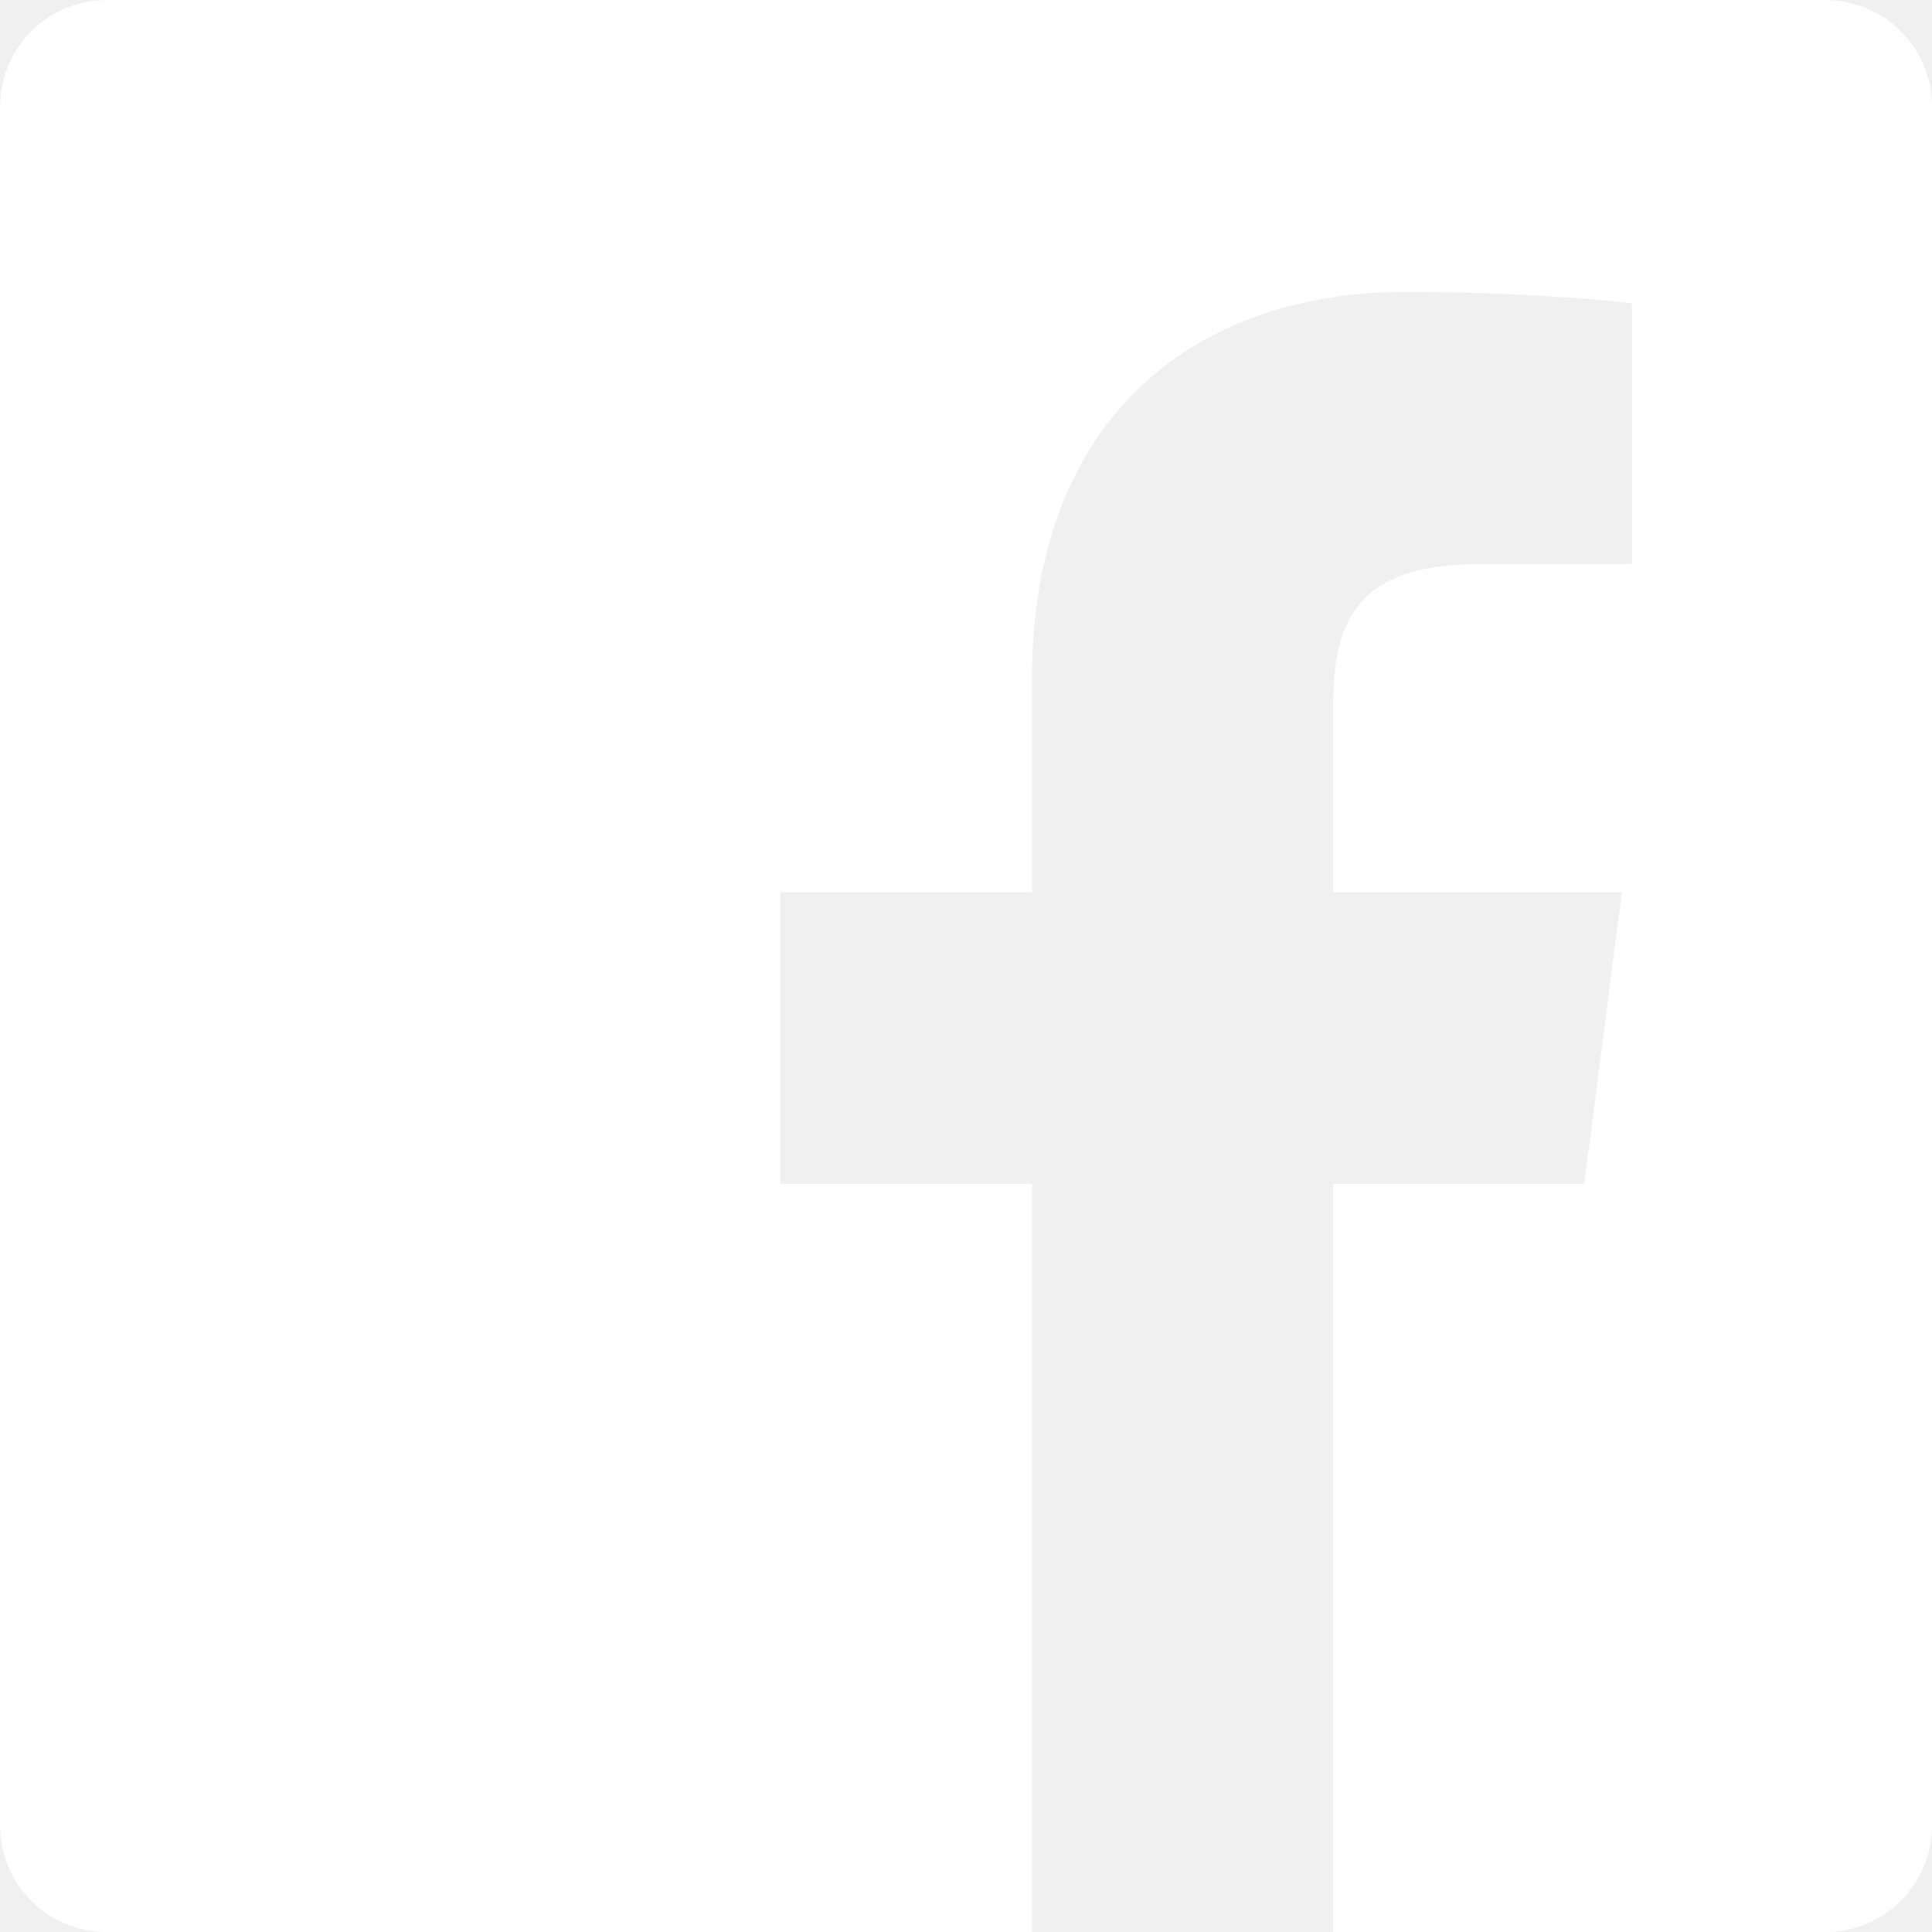
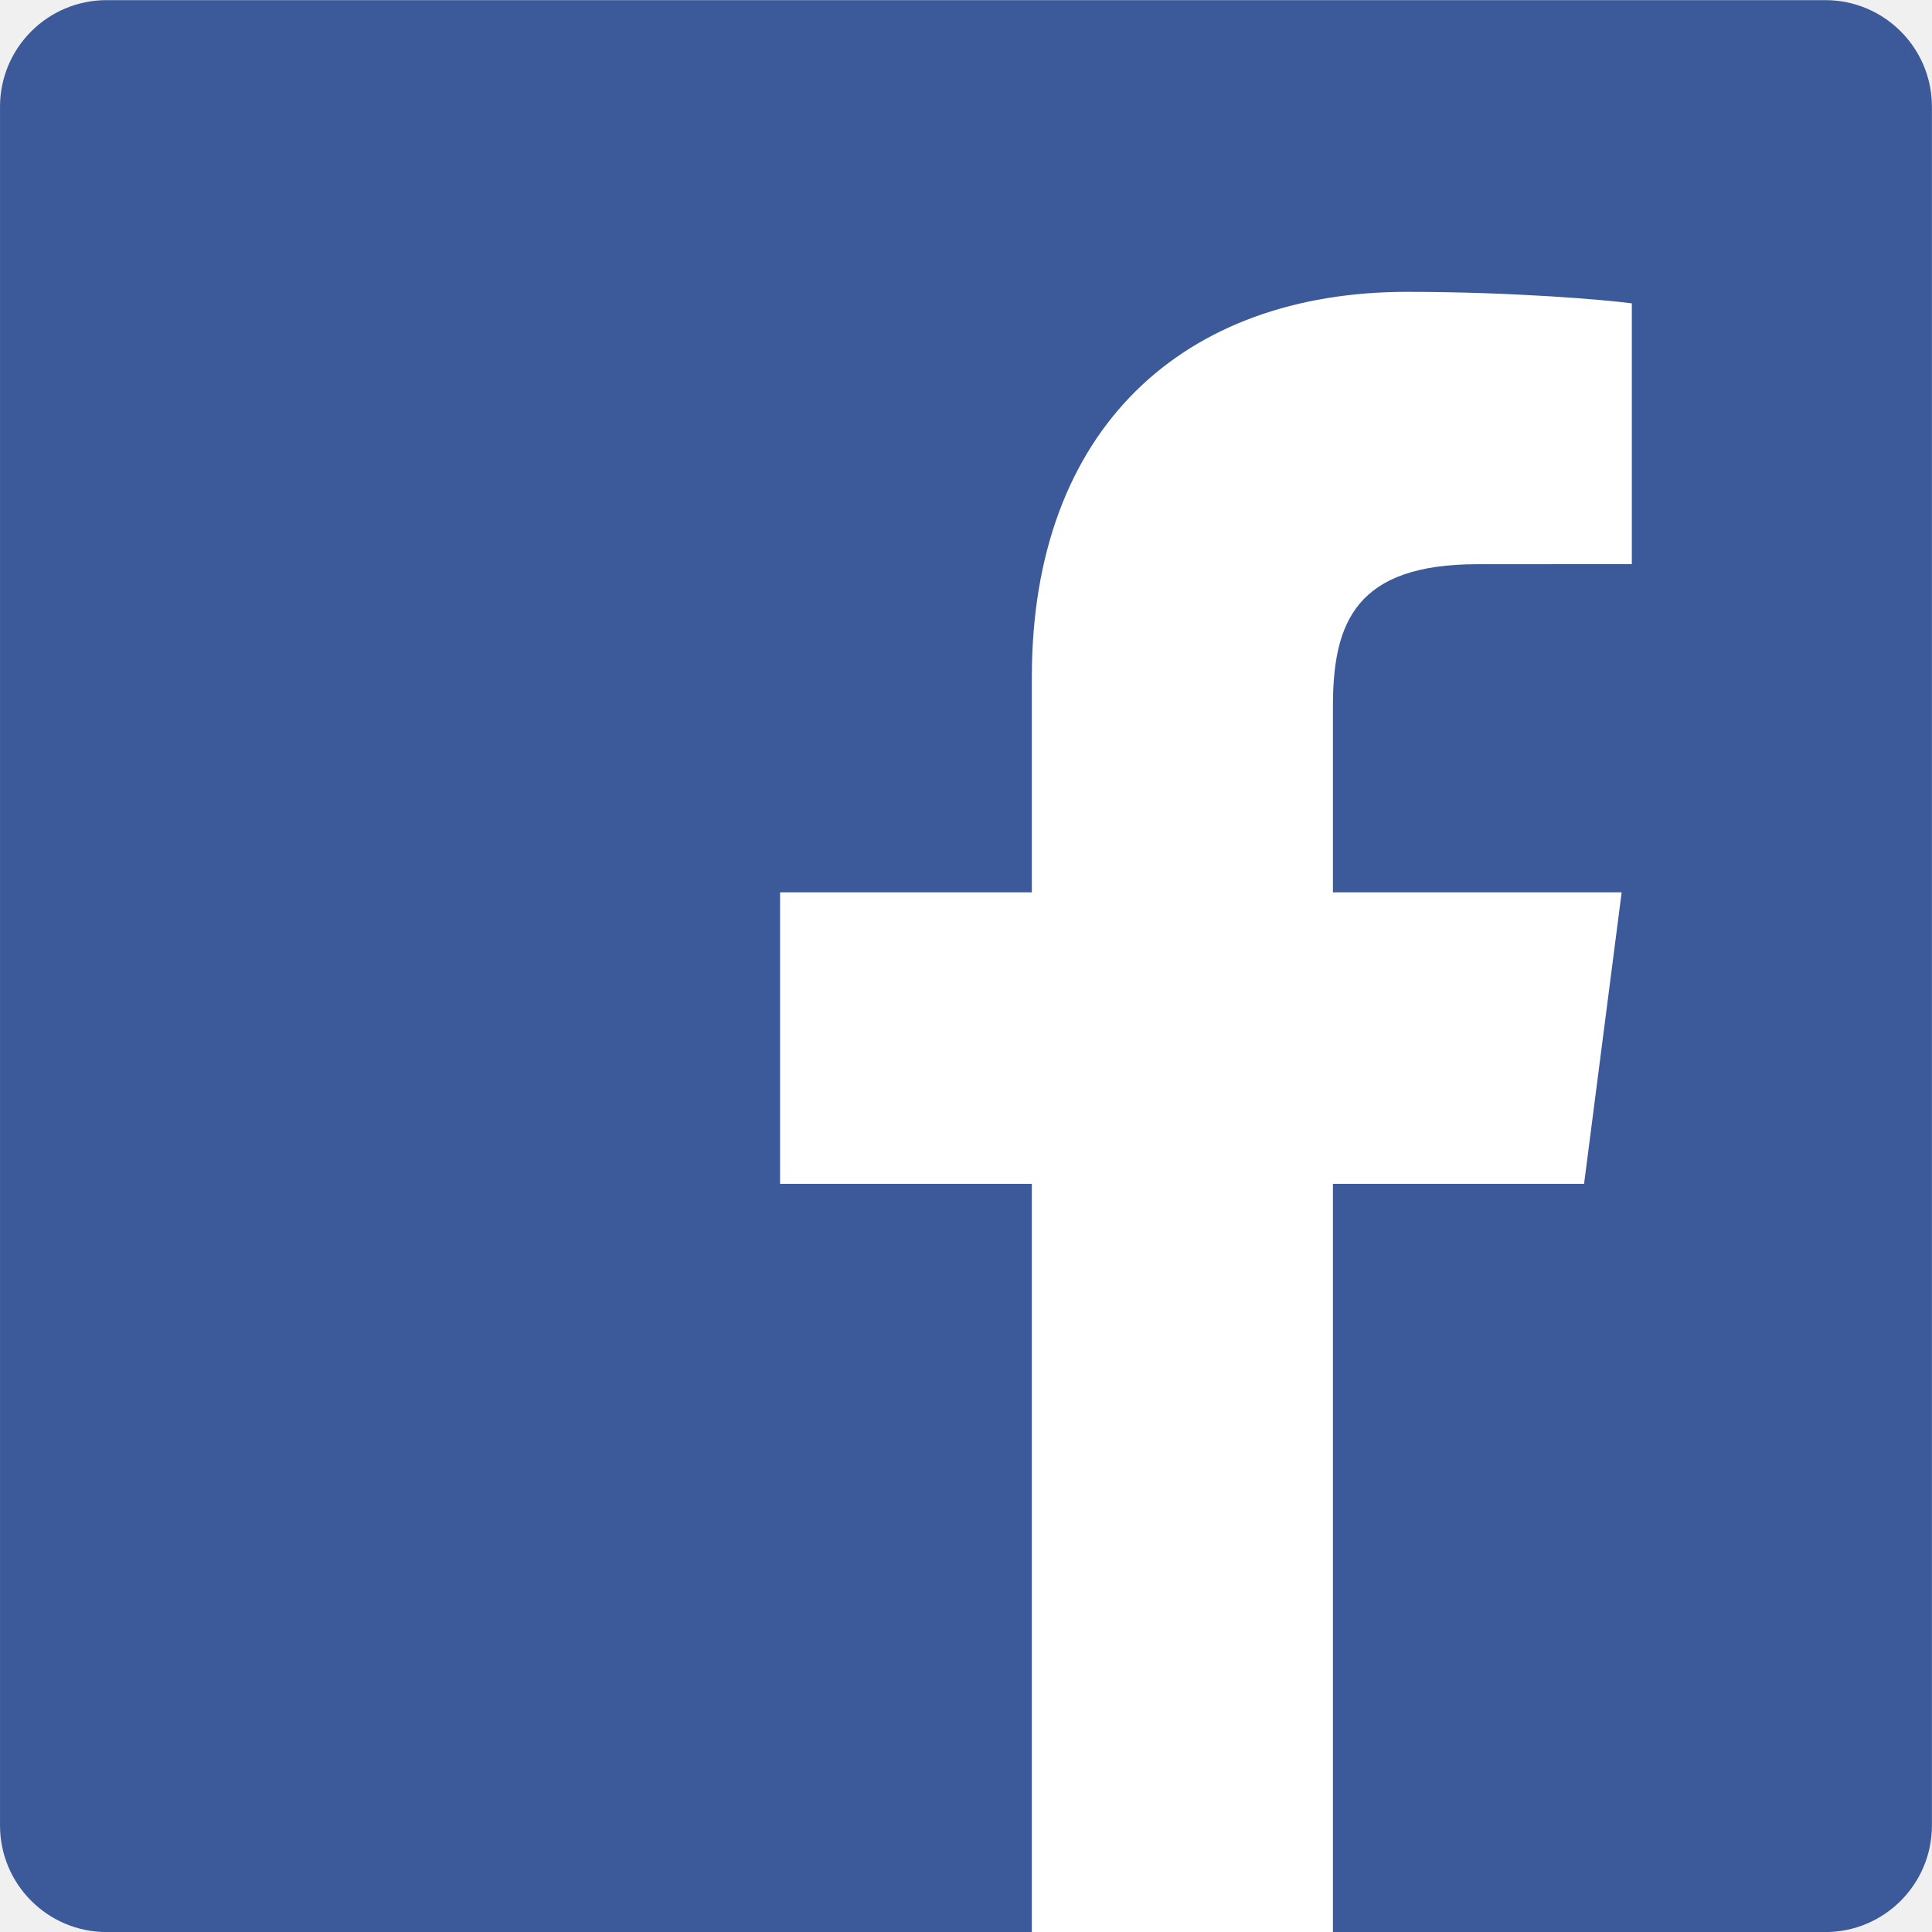
- <svg xmlns="http://www.w3.org/2000/svg" width="94.154mm" height="94.155mm" version="1.1" viewBox="0 0 94.154 94.155">
+ <svg xmlns="http://www.w3.org/2000/svg" width="355.86" height="355.86" version="1.1" viewBox="0 0 355.86 355.86" xml:space="preserve">
  <defs>
-     <clipPath id="clipPath52">
+     <clipPath id="clipPath781">
      <path d="m0 500h1024v-500h-1024z" />
    </clipPath>
  </defs>
-   <g transform="translate(-446.51 -268.92)">
-     <g transform="matrix(.35278 0 0 -.35278 222.3 405.61)">
-       <g clip-path="url(#clipPath52)">
-         <g transform="translate(887.72 387.45)">
-           <path d="m0 0h-237.43c-8.136 0-14.73-6.594-14.73-14.73v-237.43c0-8.135 6.594-14.731 14.73-14.731h127.83v103.36h-34.782v40.28h34.782v29.705c0 34.472 21.054 53.243 51.806 53.243 14.731 0 27.391-1.096 31.08-1.586v-36.026l-21.328-0.01c-16.724 0-19.963-7.947-19.963-19.609v-25.717h39.887l-5.193-40.28h-34.694v-103.36h68.012c8.135 0 14.73 6.596 14.73 14.731v237.43c0 8.136-6.595 14.73-14.73 14.73" fill="#fff" />
-         </g>
+   <g transform="matrix(1.3333 0 0 -1.3333 -164.74 516.6)">
+     <g clip-path="url(#clipPath781)">
+       <g transform="translate(375.72 120.55)">
+         <path d="m0 0c8.134 0 14.73 6.596 14.73 14.73v237.43c0 8.137-6.596 14.731-14.73 14.731h-237.43c-8.137 0-14.73-6.594-14.73-14.731v-237.43c0-8.134 6.593-14.73 14.73-14.73z" fill="#3c5a99" />
+       </g>
+       <g transform="translate(307.7 120.55)">
+         <path d="m0 0v103.36h34.693l5.194 40.28h-39.887v25.717c0 11.662 3.238 19.609 19.962 19.609l21.33 0.01v36.026c-3.69 0.49-16.351 1.587-31.081 1.587-30.753 0-51.806-18.771-51.806-53.244v-29.705h-34.781v-40.28h34.781v-103.36z" fill="#fff" />
      </g>
    </g>
  </g>
</svg>
